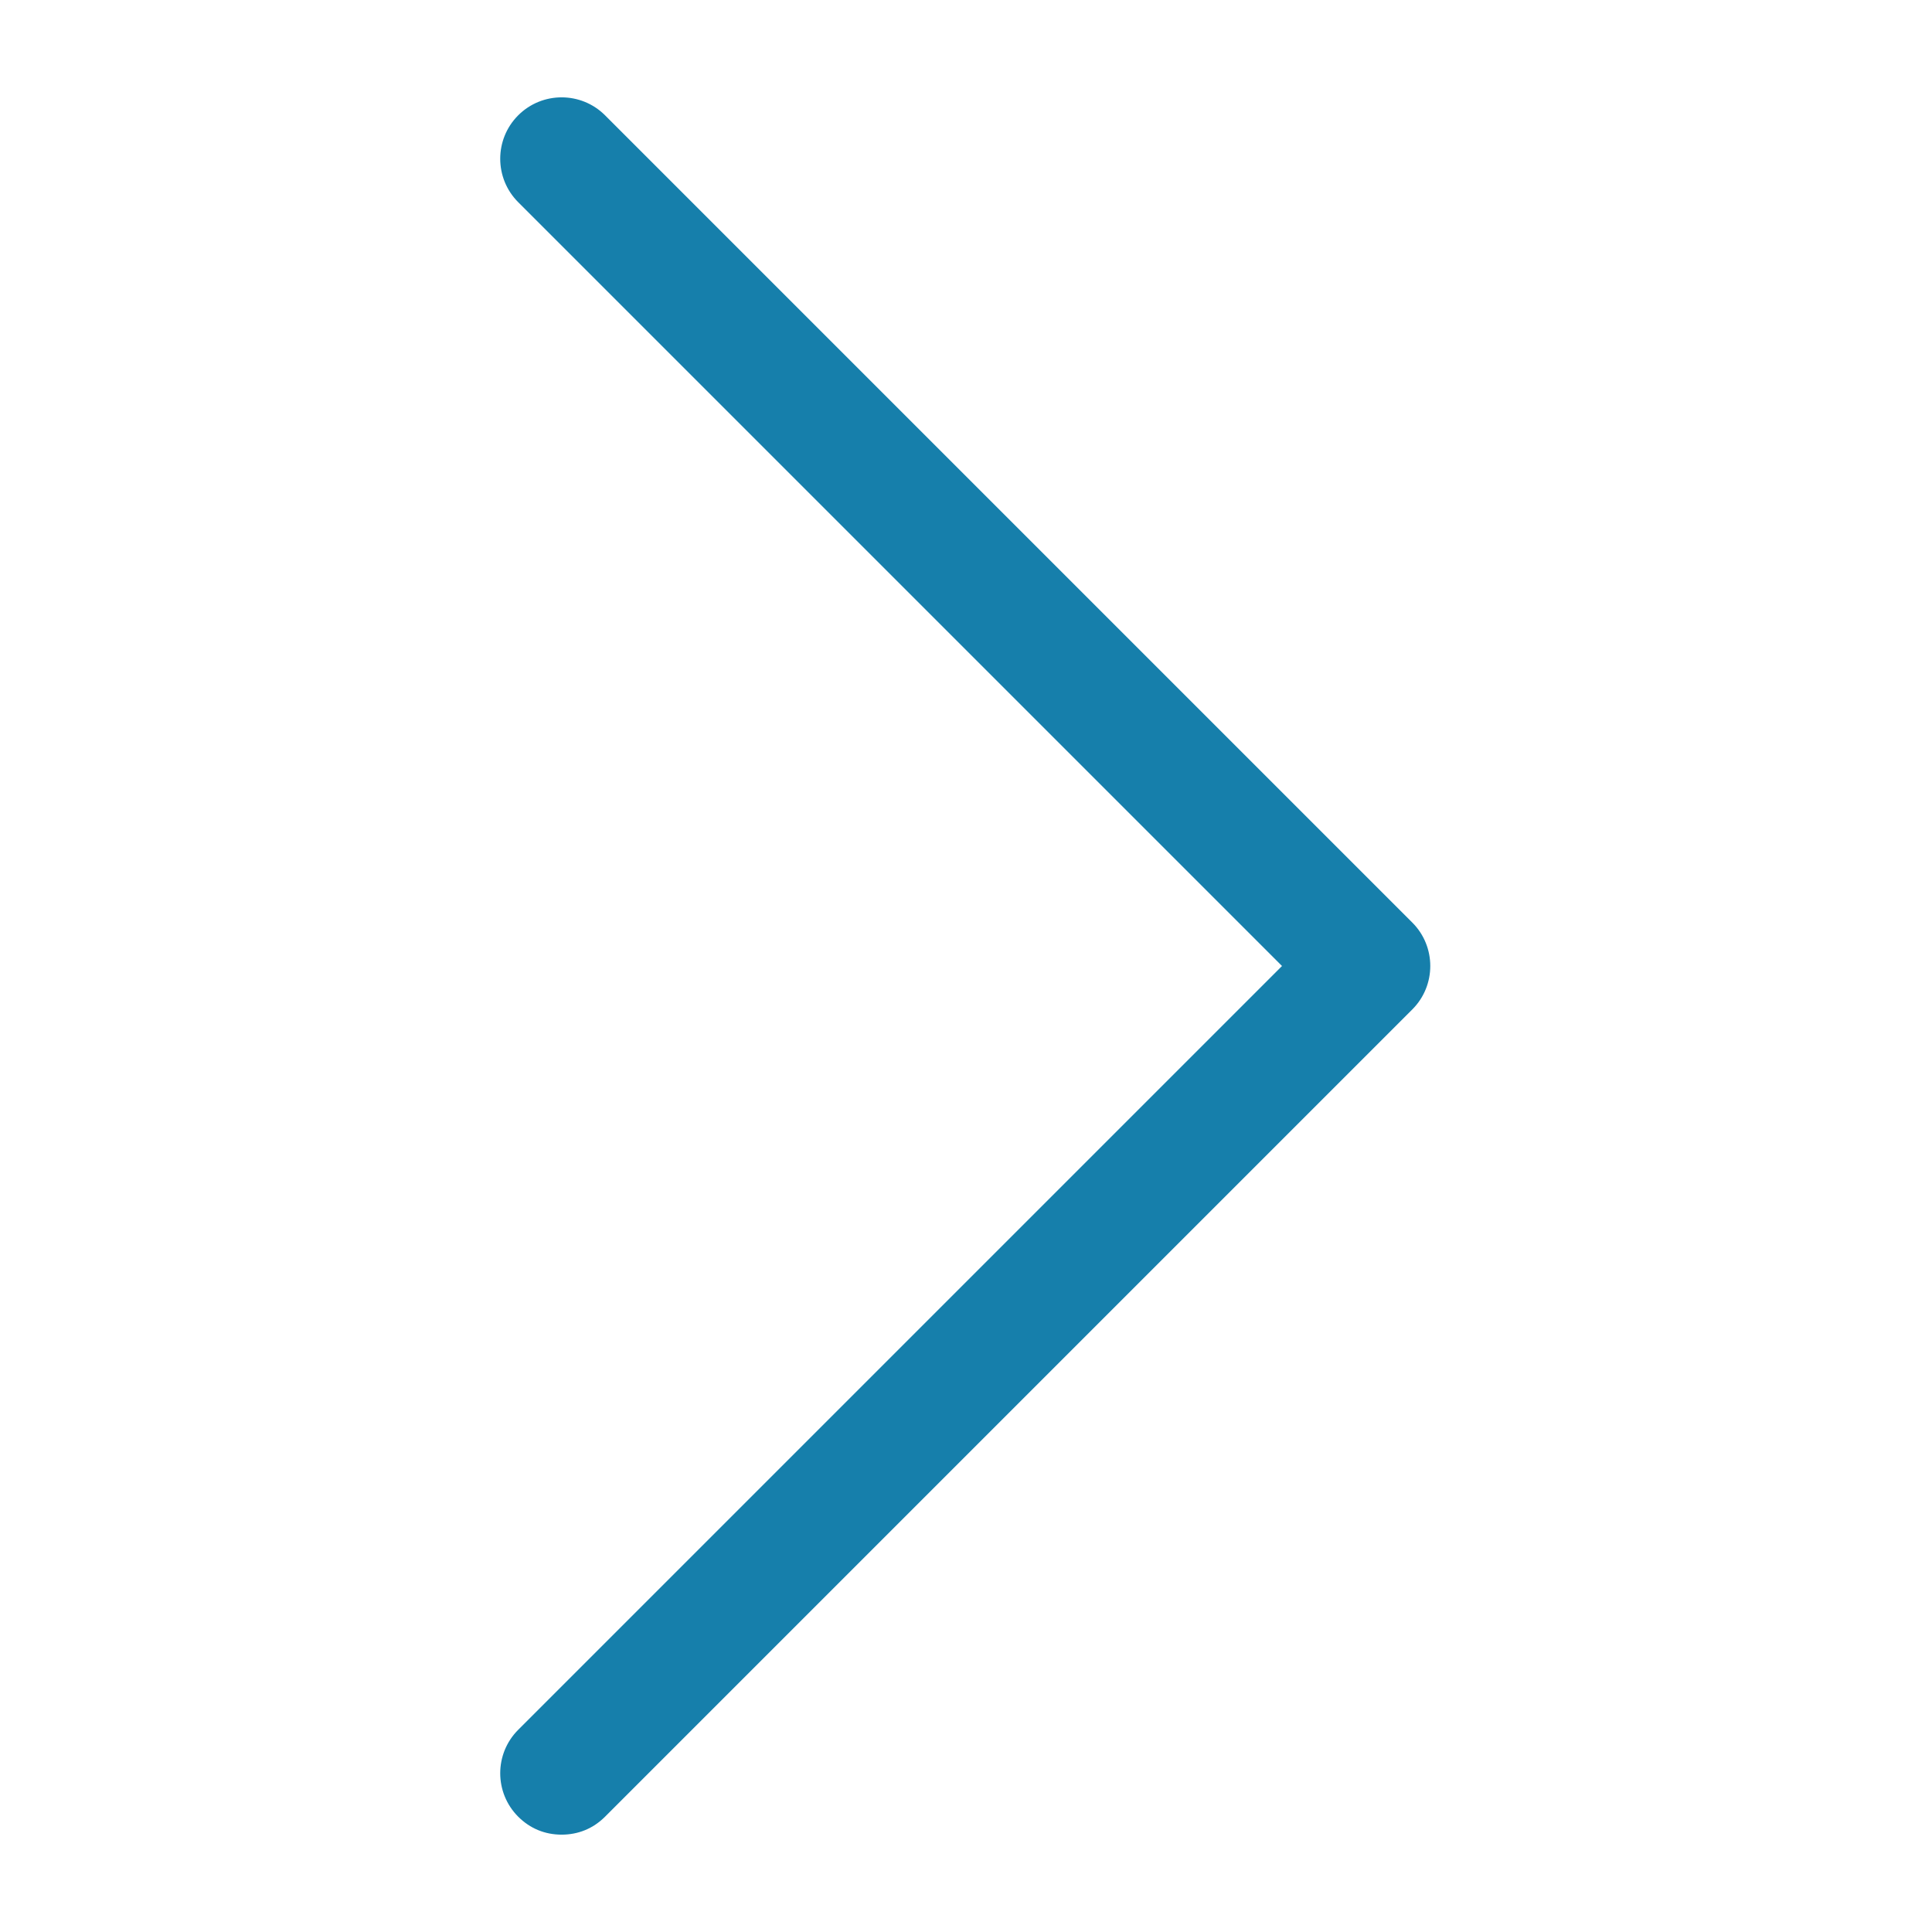
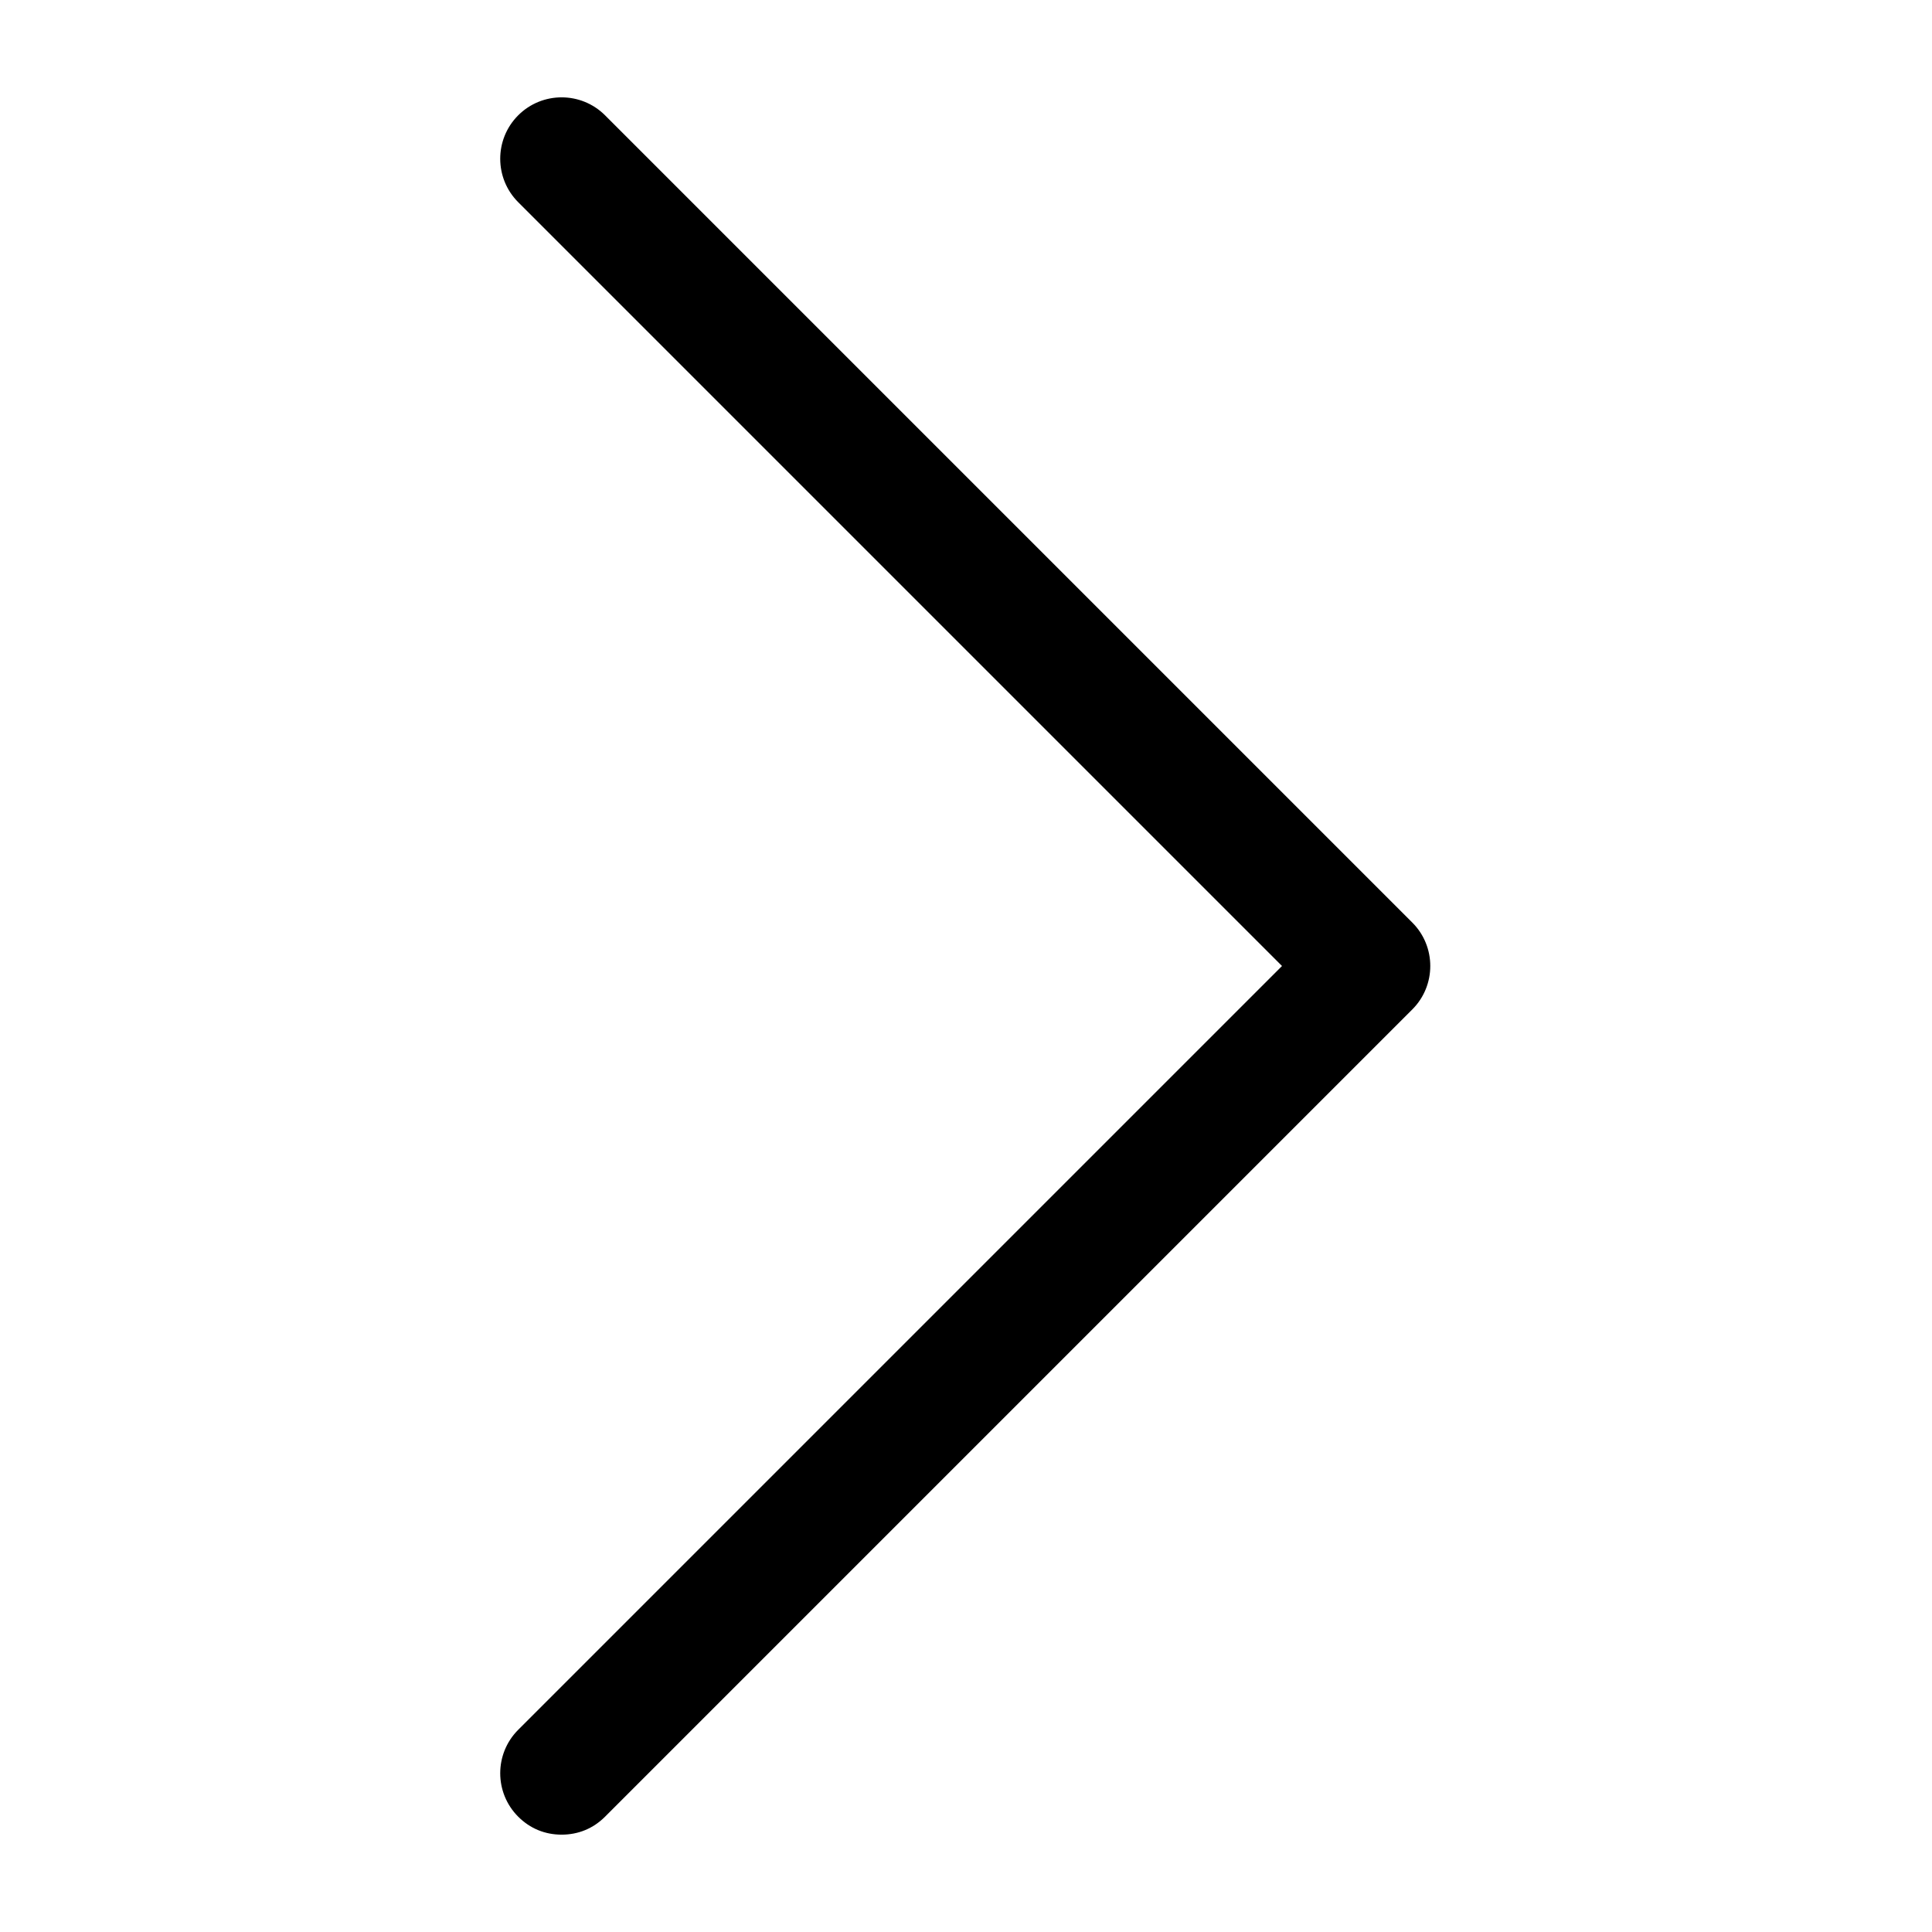
<svg xmlns="http://www.w3.org/2000/svg" viewBox="0 0 129 129">
-   <path fill="#167FAB" d="M40.4 121.3c-.8.8-1.8 1.2-2.9 1.2s-2.1-.4-2.9-1.2c-1.6-1.6-1.6-4.2 0-5.8l51-51-51-51c-1.6-1.6-1.6-4.2 0-5.8 1.6-1.6 4.2-1.6 5.8 0l53.9 53.9c1.6 1.6 1.6 4.2 0 5.8l-53.9 53.9z" />
+   <path fill="#000000" d="M40.4 121.3c-.8.8-1.8 1.2-2.9 1.2s-2.1-.4-2.9-1.2c-1.6-1.6-1.6-4.2 0-5.8l51-51-51-51c-1.6-1.6-1.6-4.2 0-5.8 1.6-1.6 4.2-1.6 5.8 0l53.9 53.9c1.6 1.6 1.6 4.2 0 5.8l-53.9 53.9z" />
</svg>
